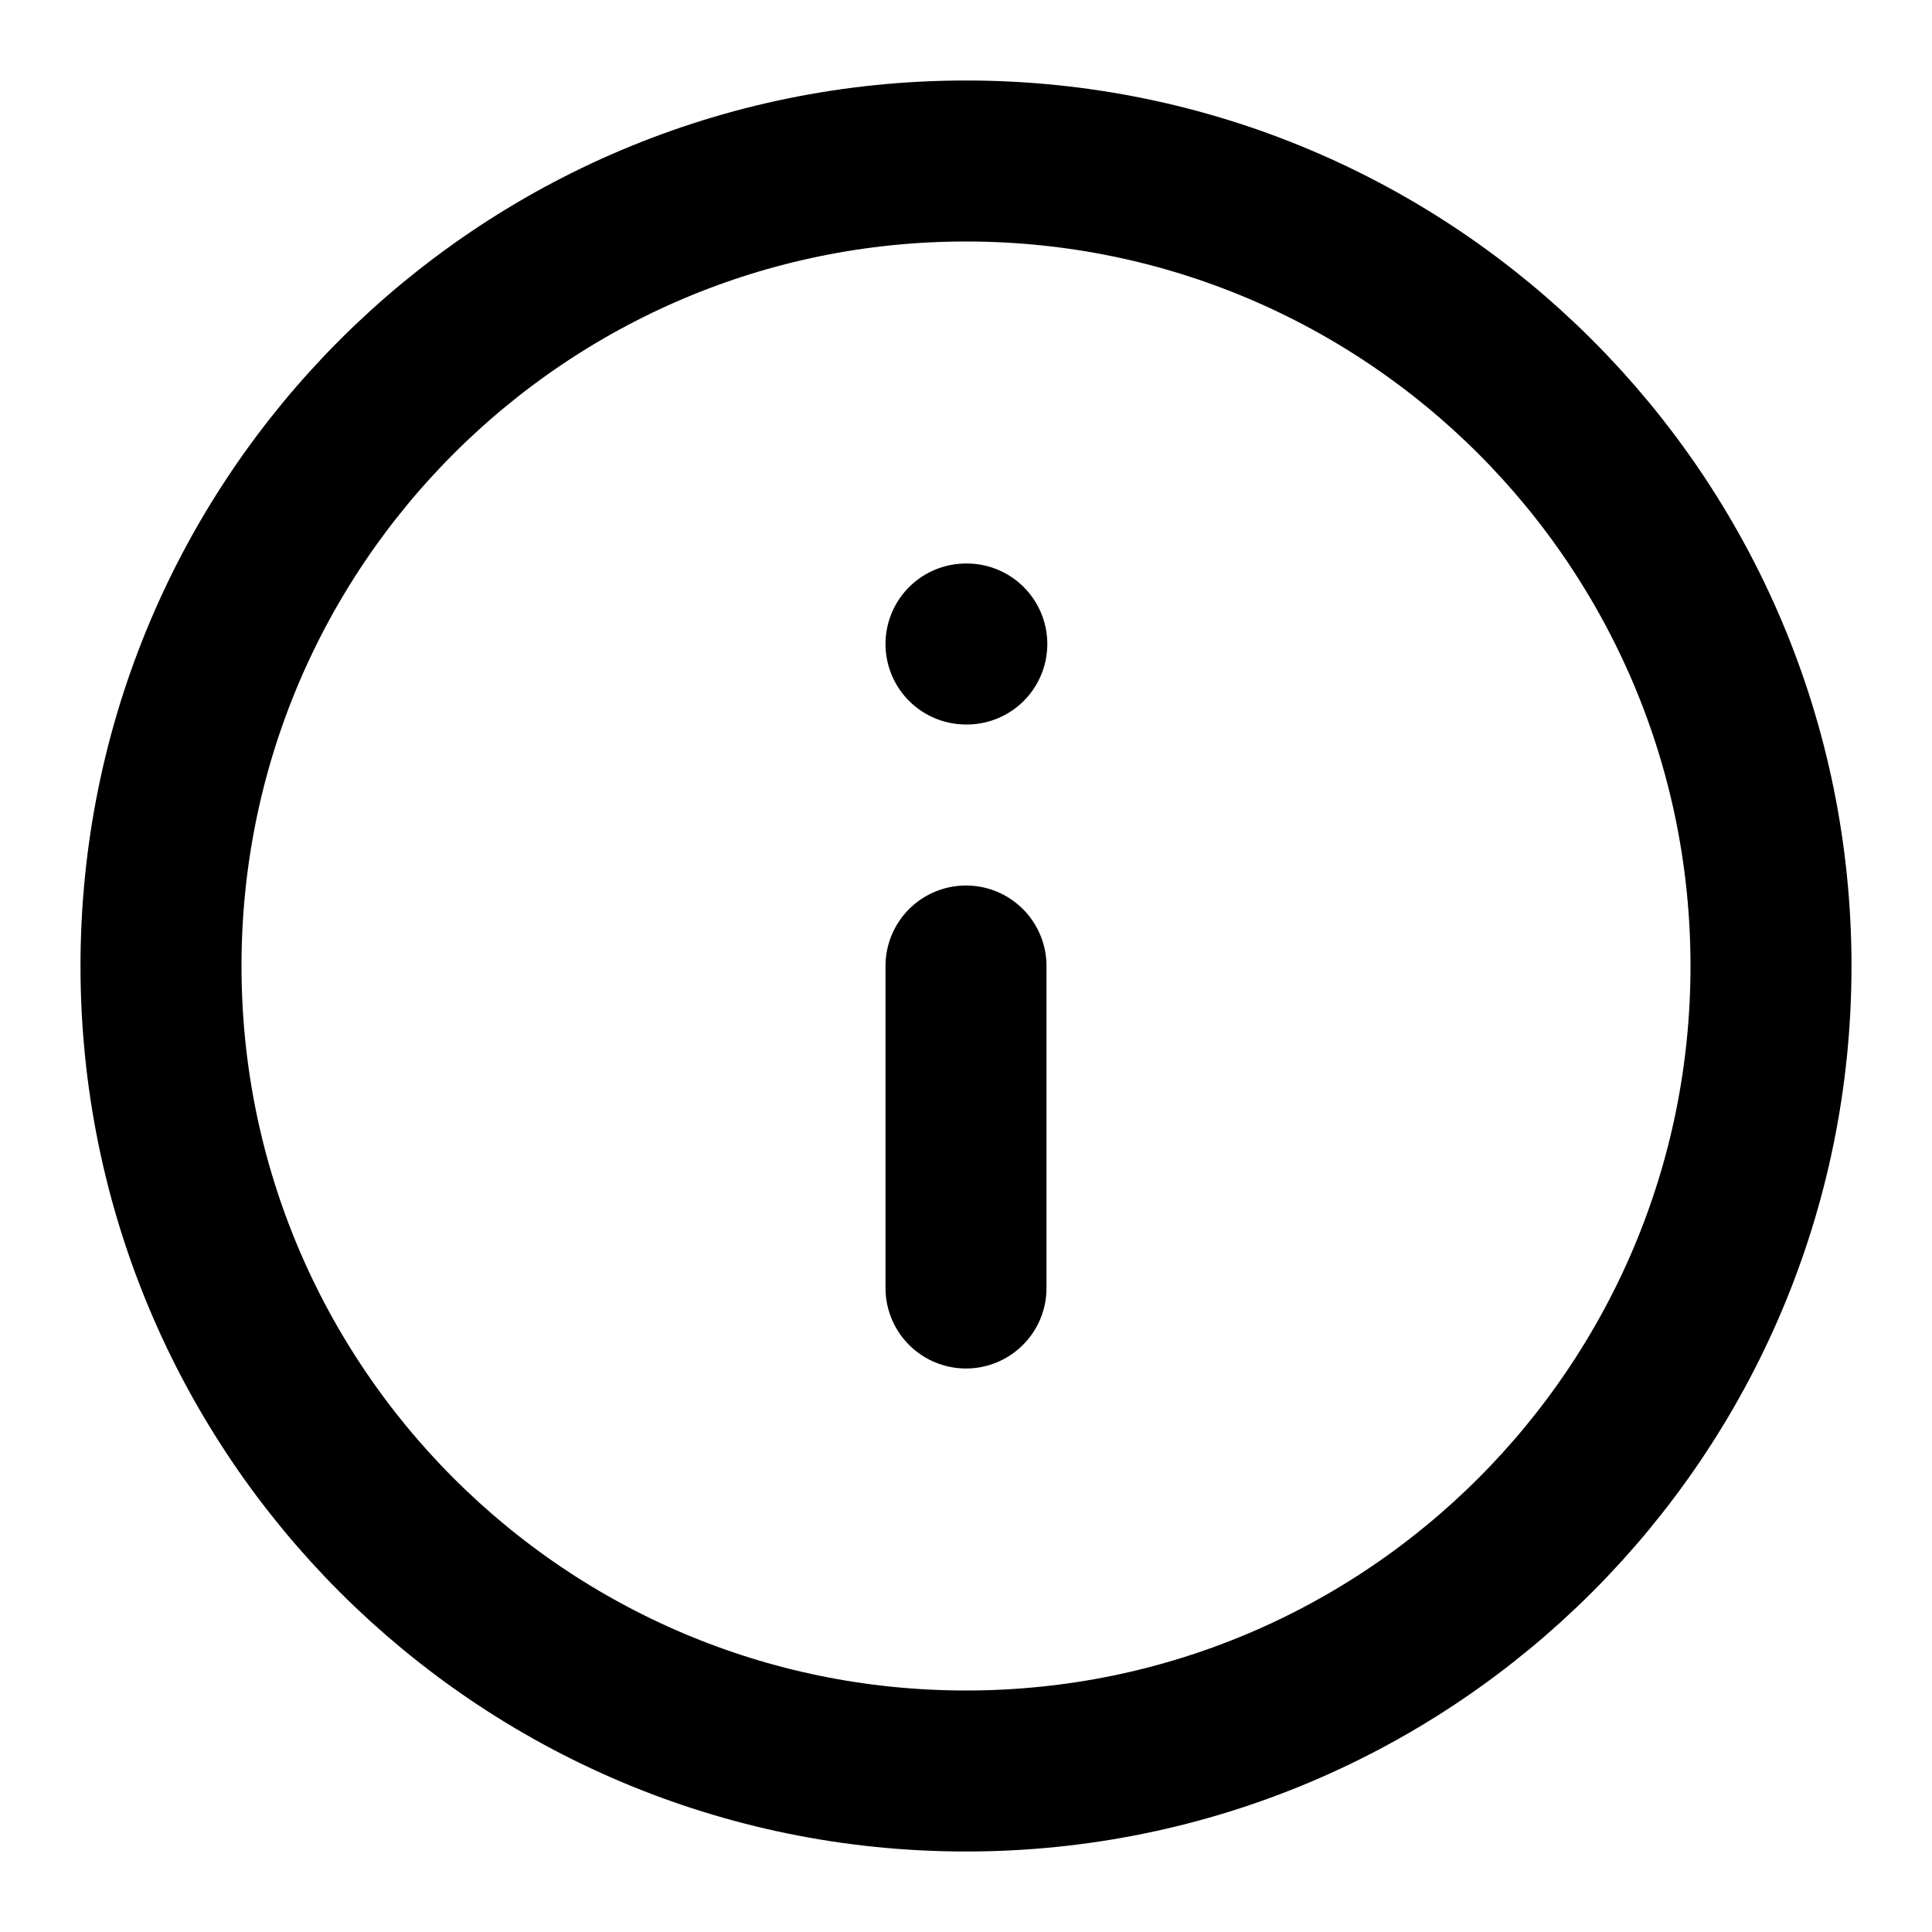
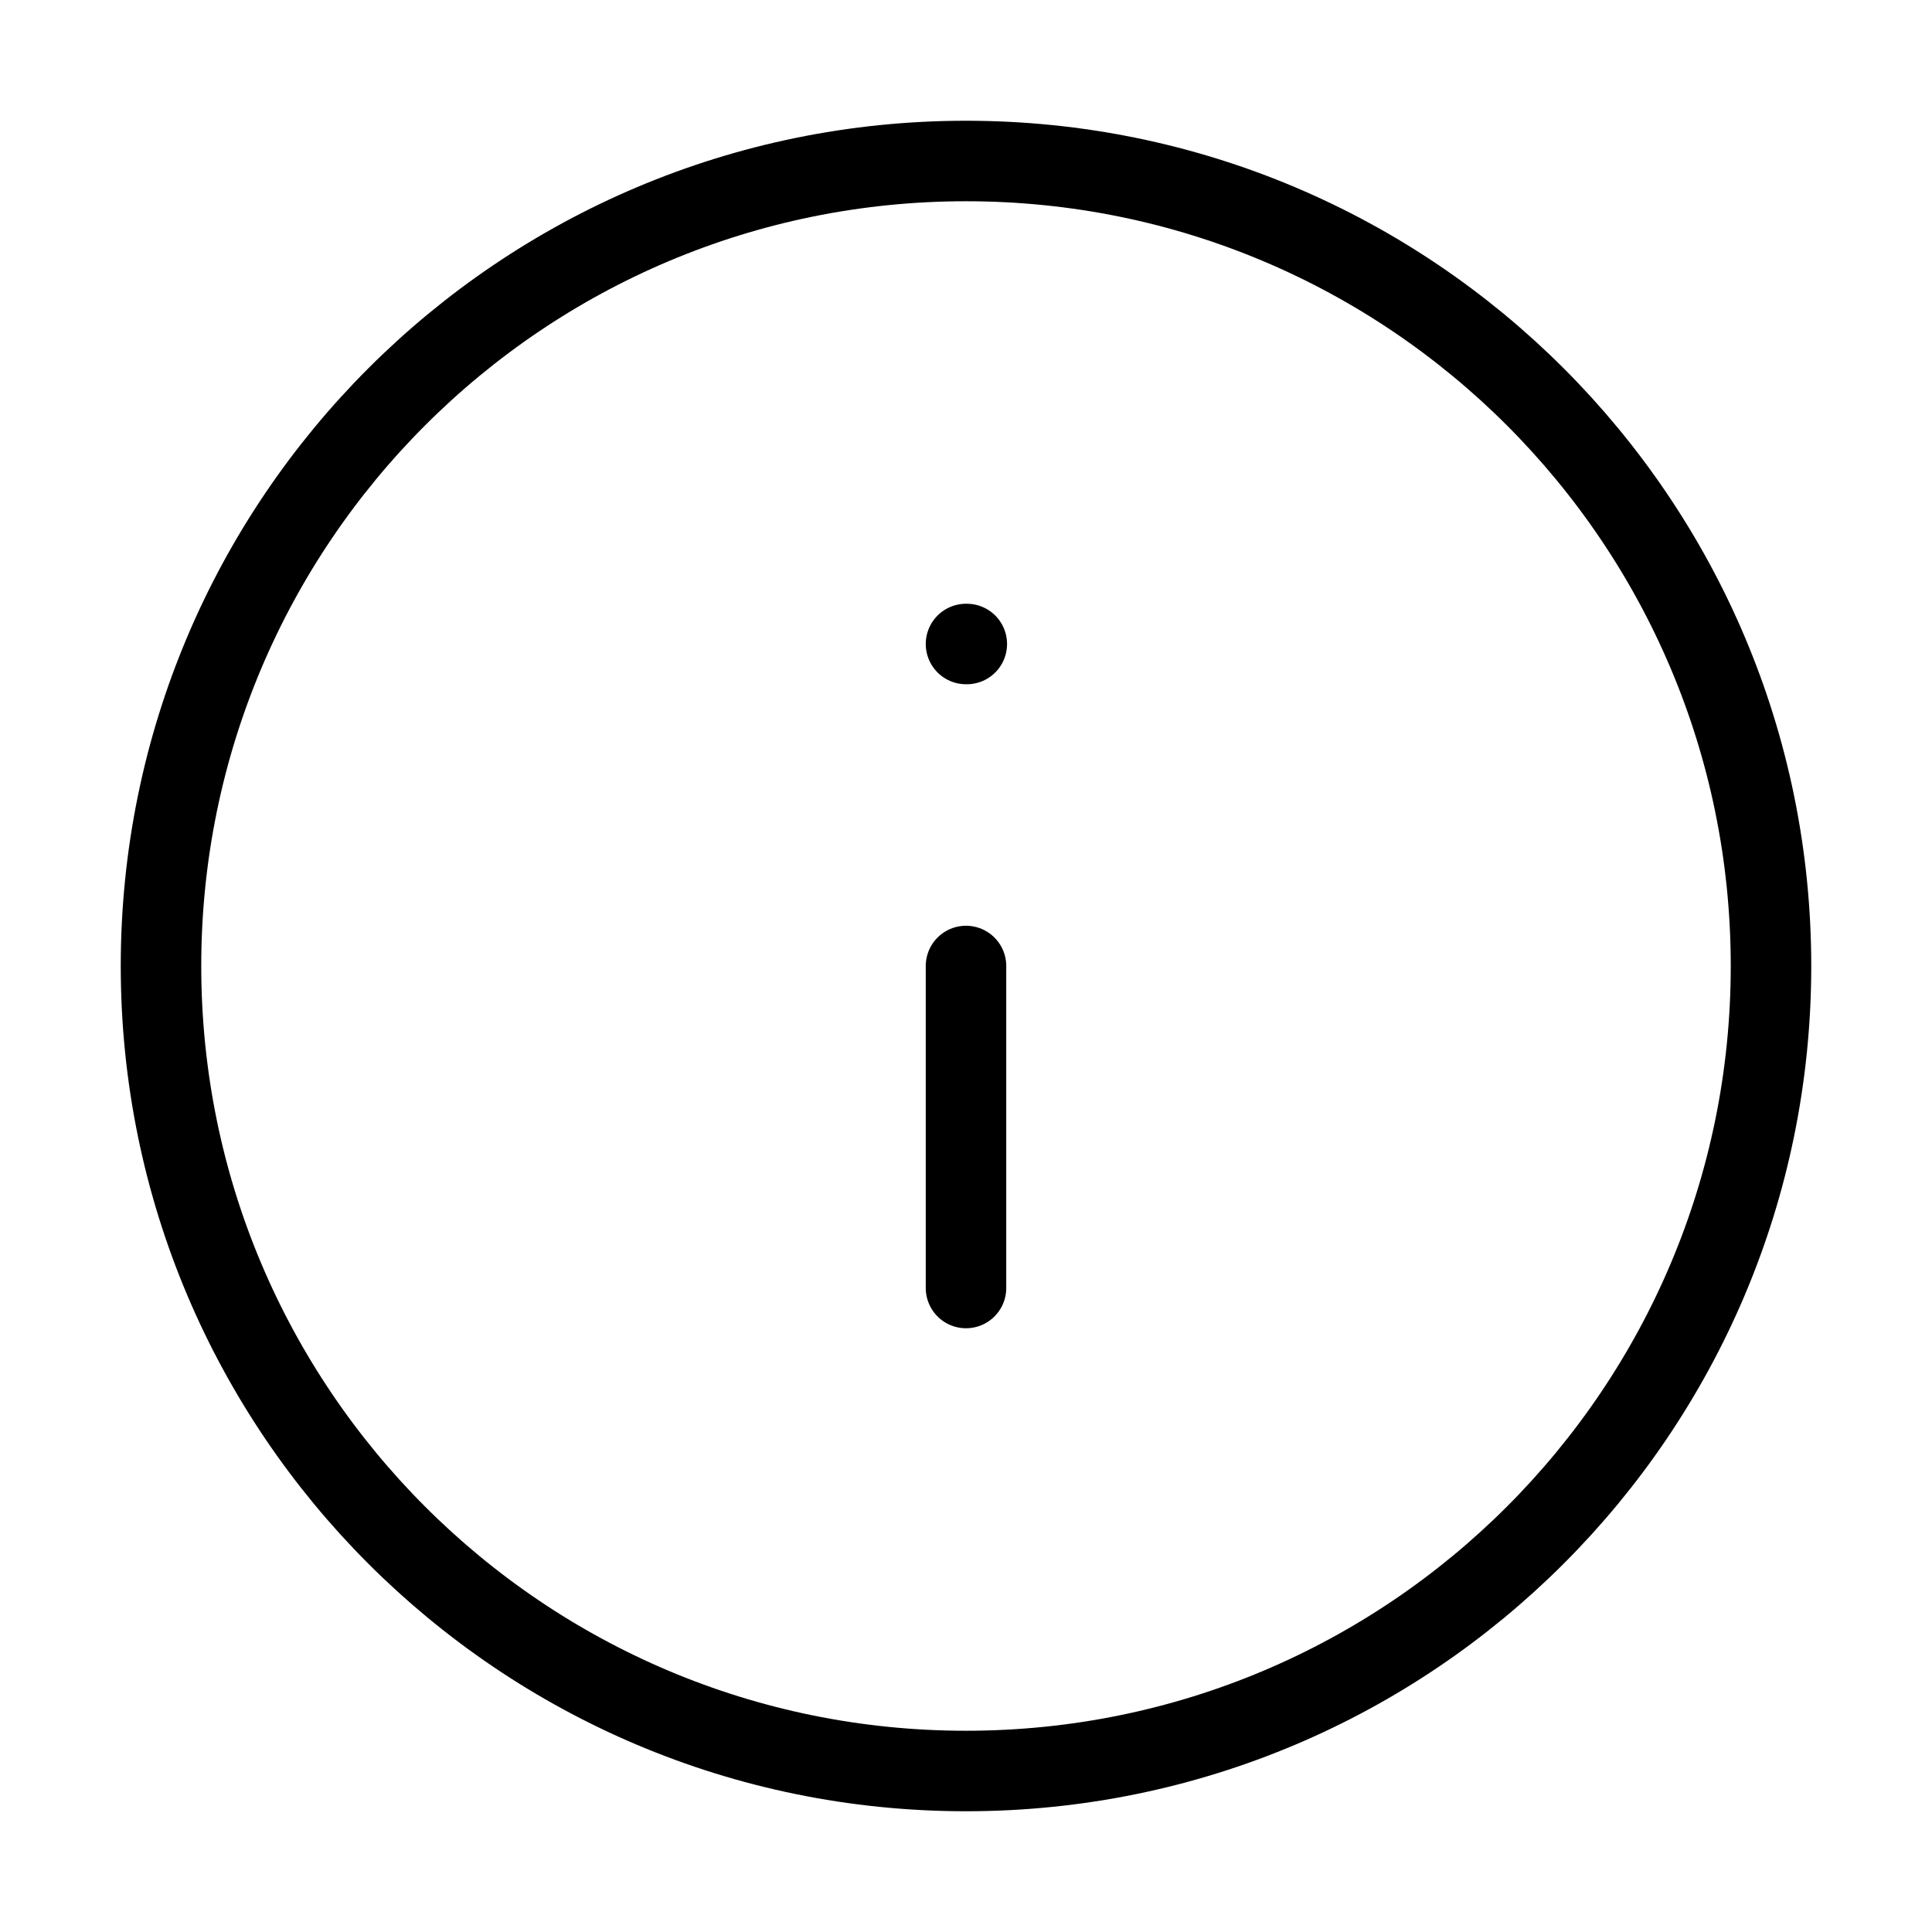
- <svg xmlns="http://www.w3.org/2000/svg" width="24" height="24" viewBox="0 0 24 24" fill="none" stroke="currentColor" stroke-width="2" stroke-linecap="round" stroke-linejoin="round" class="lucide lucide-info">
+ <svg xmlns="http://www.w3.org/2000/svg" width="24" height="24" viewBox="0 0 24 24" fill="none" stroke="currentColor" stroke-width="1" stroke-linecap="round" stroke-linejoin="round" class="lucide lucide-info">
  <circle cx="12" cy="12" r="10" />
  <path d="M12 16v-4" />
  <path d="M12 8h.01" />
</svg>
